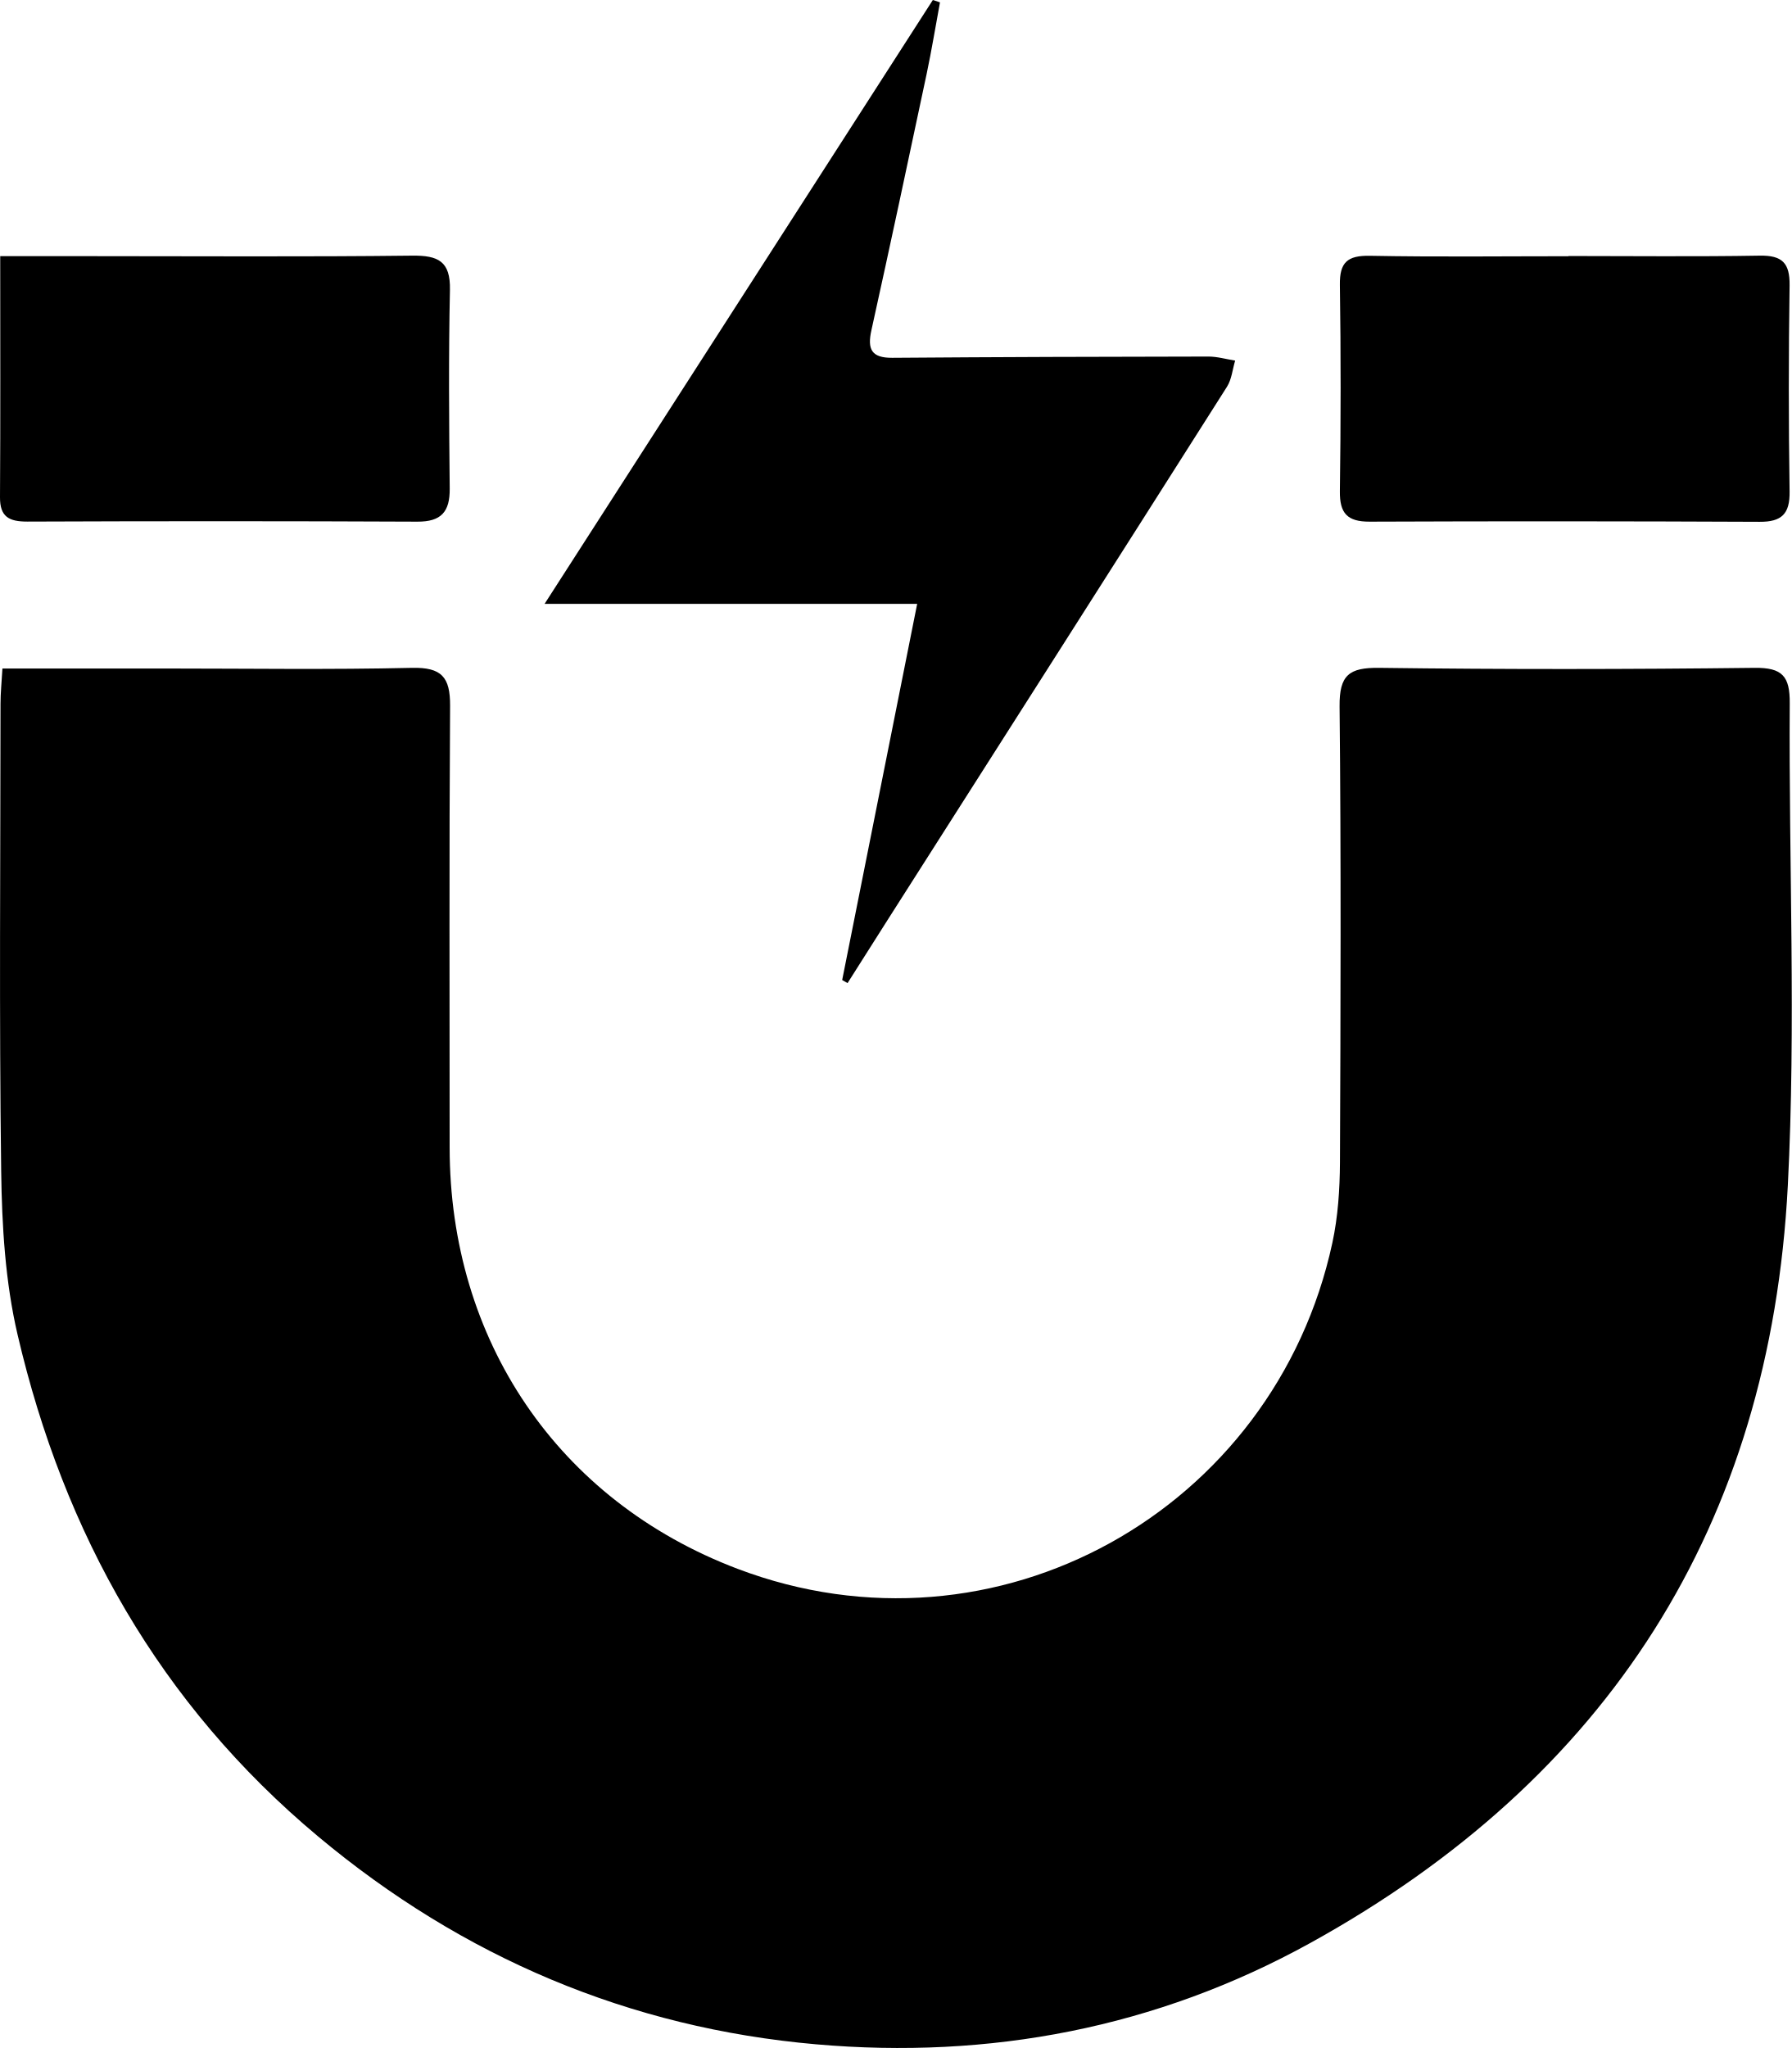
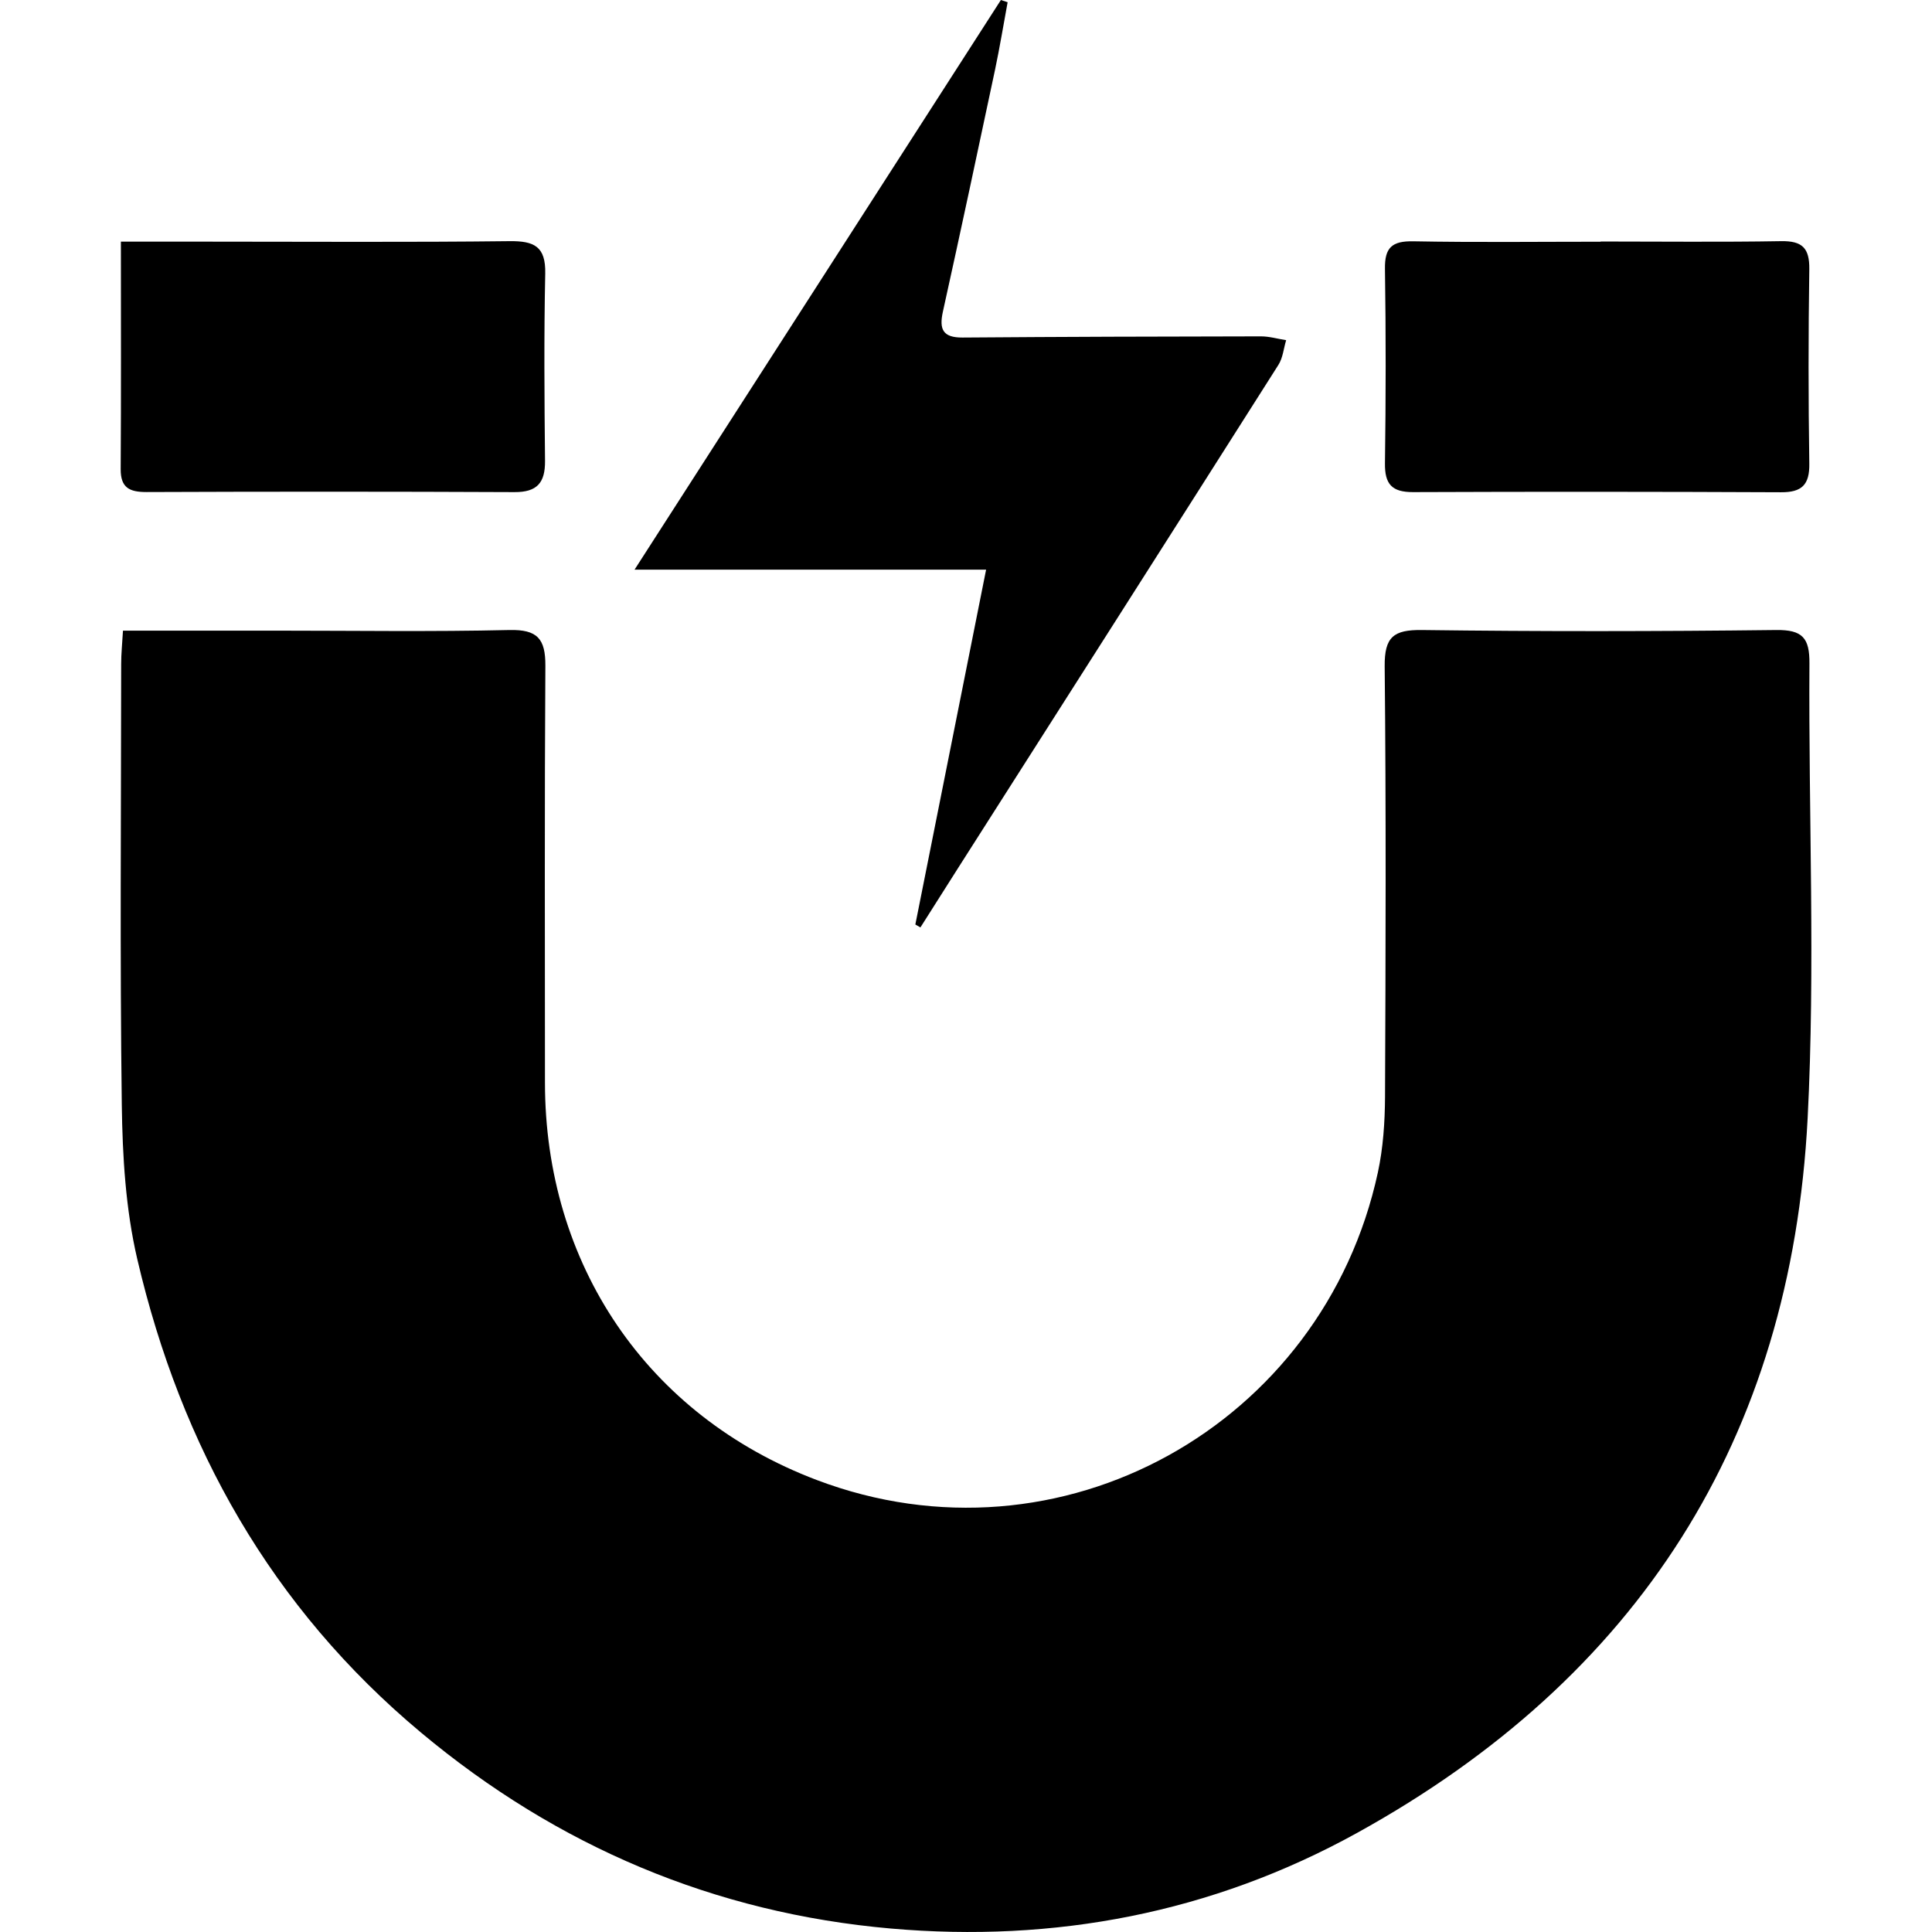
- <svg xmlns="http://www.w3.org/2000/svg" class="svg-icon svg-icon--size-sm" role="img" viewBox="0 0 243.47 278.23">
+ <svg xmlns="http://www.w3.org/2000/svg" width="13" height="13" class="svg-icon svg-icon--size-sm" role="img" viewBox="0 0 243.47 278.23">
  <path d="M.33,90.82c7.58,0,14.86,0,22.15,0,11.17,0,22.34,.17,33.5-.09,4.03-.09,5.2,1.26,5.18,5.14-.13,20-.06,40-.06,60.01,0,26.14,14.65,47.97,39.12,57.25,35.1,13.31,72.96-7.9,80.83-44.29,.76-3.53,1.01-7.24,1.03-10.87,.09-20.67,.16-41.34-.05-62.01-.04-4.25,1.29-5.28,5.38-5.23,17,.22,34,.2,50.99,0,3.81-.05,4.83,1.15,4.8,4.82-.14,21.83,.86,43.72-.26,65.5-2.39,46.16-24.41,80.57-64.92,102.93-20.91,11.54-43.57,15.81-67.12,13.75-25.35-2.22-48-11.8-67.65-28.22C21.7,231.51,8.69,208.34,2.39,181.33c-1.68-7.19-2.13-14.79-2.23-22.21-.28-21.17-.1-42.34-.09-63.51,0-1.45,.15-2.9,.26-4.79Z" fill="currentColor" />
  <path d="M114.44,133.14c3.36-16.84,6.72-33.69,10.19-51.1h-50.63C91.96,54.12,109.36,27.06,126.76,0c.32,.11,.65,.21,.97,.32-.6,3.24-1.13,6.49-1.81,9.71-2.47,11.62-4.94,23.24-7.51,34.84-.57,2.57,0,3.76,2.83,3.74,14.32-.11,28.65-.15,42.97-.17,1.21,0,2.42,.36,3.63,.55-.36,1.19-.47,2.54-1.11,3.55-15.34,24.18-30.74,48.31-46.13,72.46-1.82,2.85-3.62,5.7-5.43,8.56l-.73-.42Z" fill="currentColor" />
  <path d="M213.12,34.78c8.67,0,17.33,.1,26-.05,3.05-.05,4.1,.99,4.06,4.04-.14,9.33-.14,18.67,0,28,.05,3.05-1.08,4.14-4.08,4.12-17.66-.08-35.33-.09-52.99-.02-3.05,.01-4.08-1.15-4.04-4.15,.13-9.33,.14-18.67,0-28-.05-3.09,1.03-4.02,4.06-3.97,9,.17,18,.06,27,.06v-.03Z" fill="currentColor" />
  <path d="M.03,34.8c4.57,0,8.53,0,12.48,0,14.5,0,29,.1,43.49-.07,3.55-.04,5.22,.76,5.14,4.65-.19,9-.12,18-.03,27,.03,3.16-1.16,4.51-4.41,4.49-17.66-.08-35.33-.08-52.99-.01-2.46,0-3.73-.62-3.71-3.32,.07-10.65,.03-21.31,.03-32.75Z" fill="currentColor" />
</svg>
